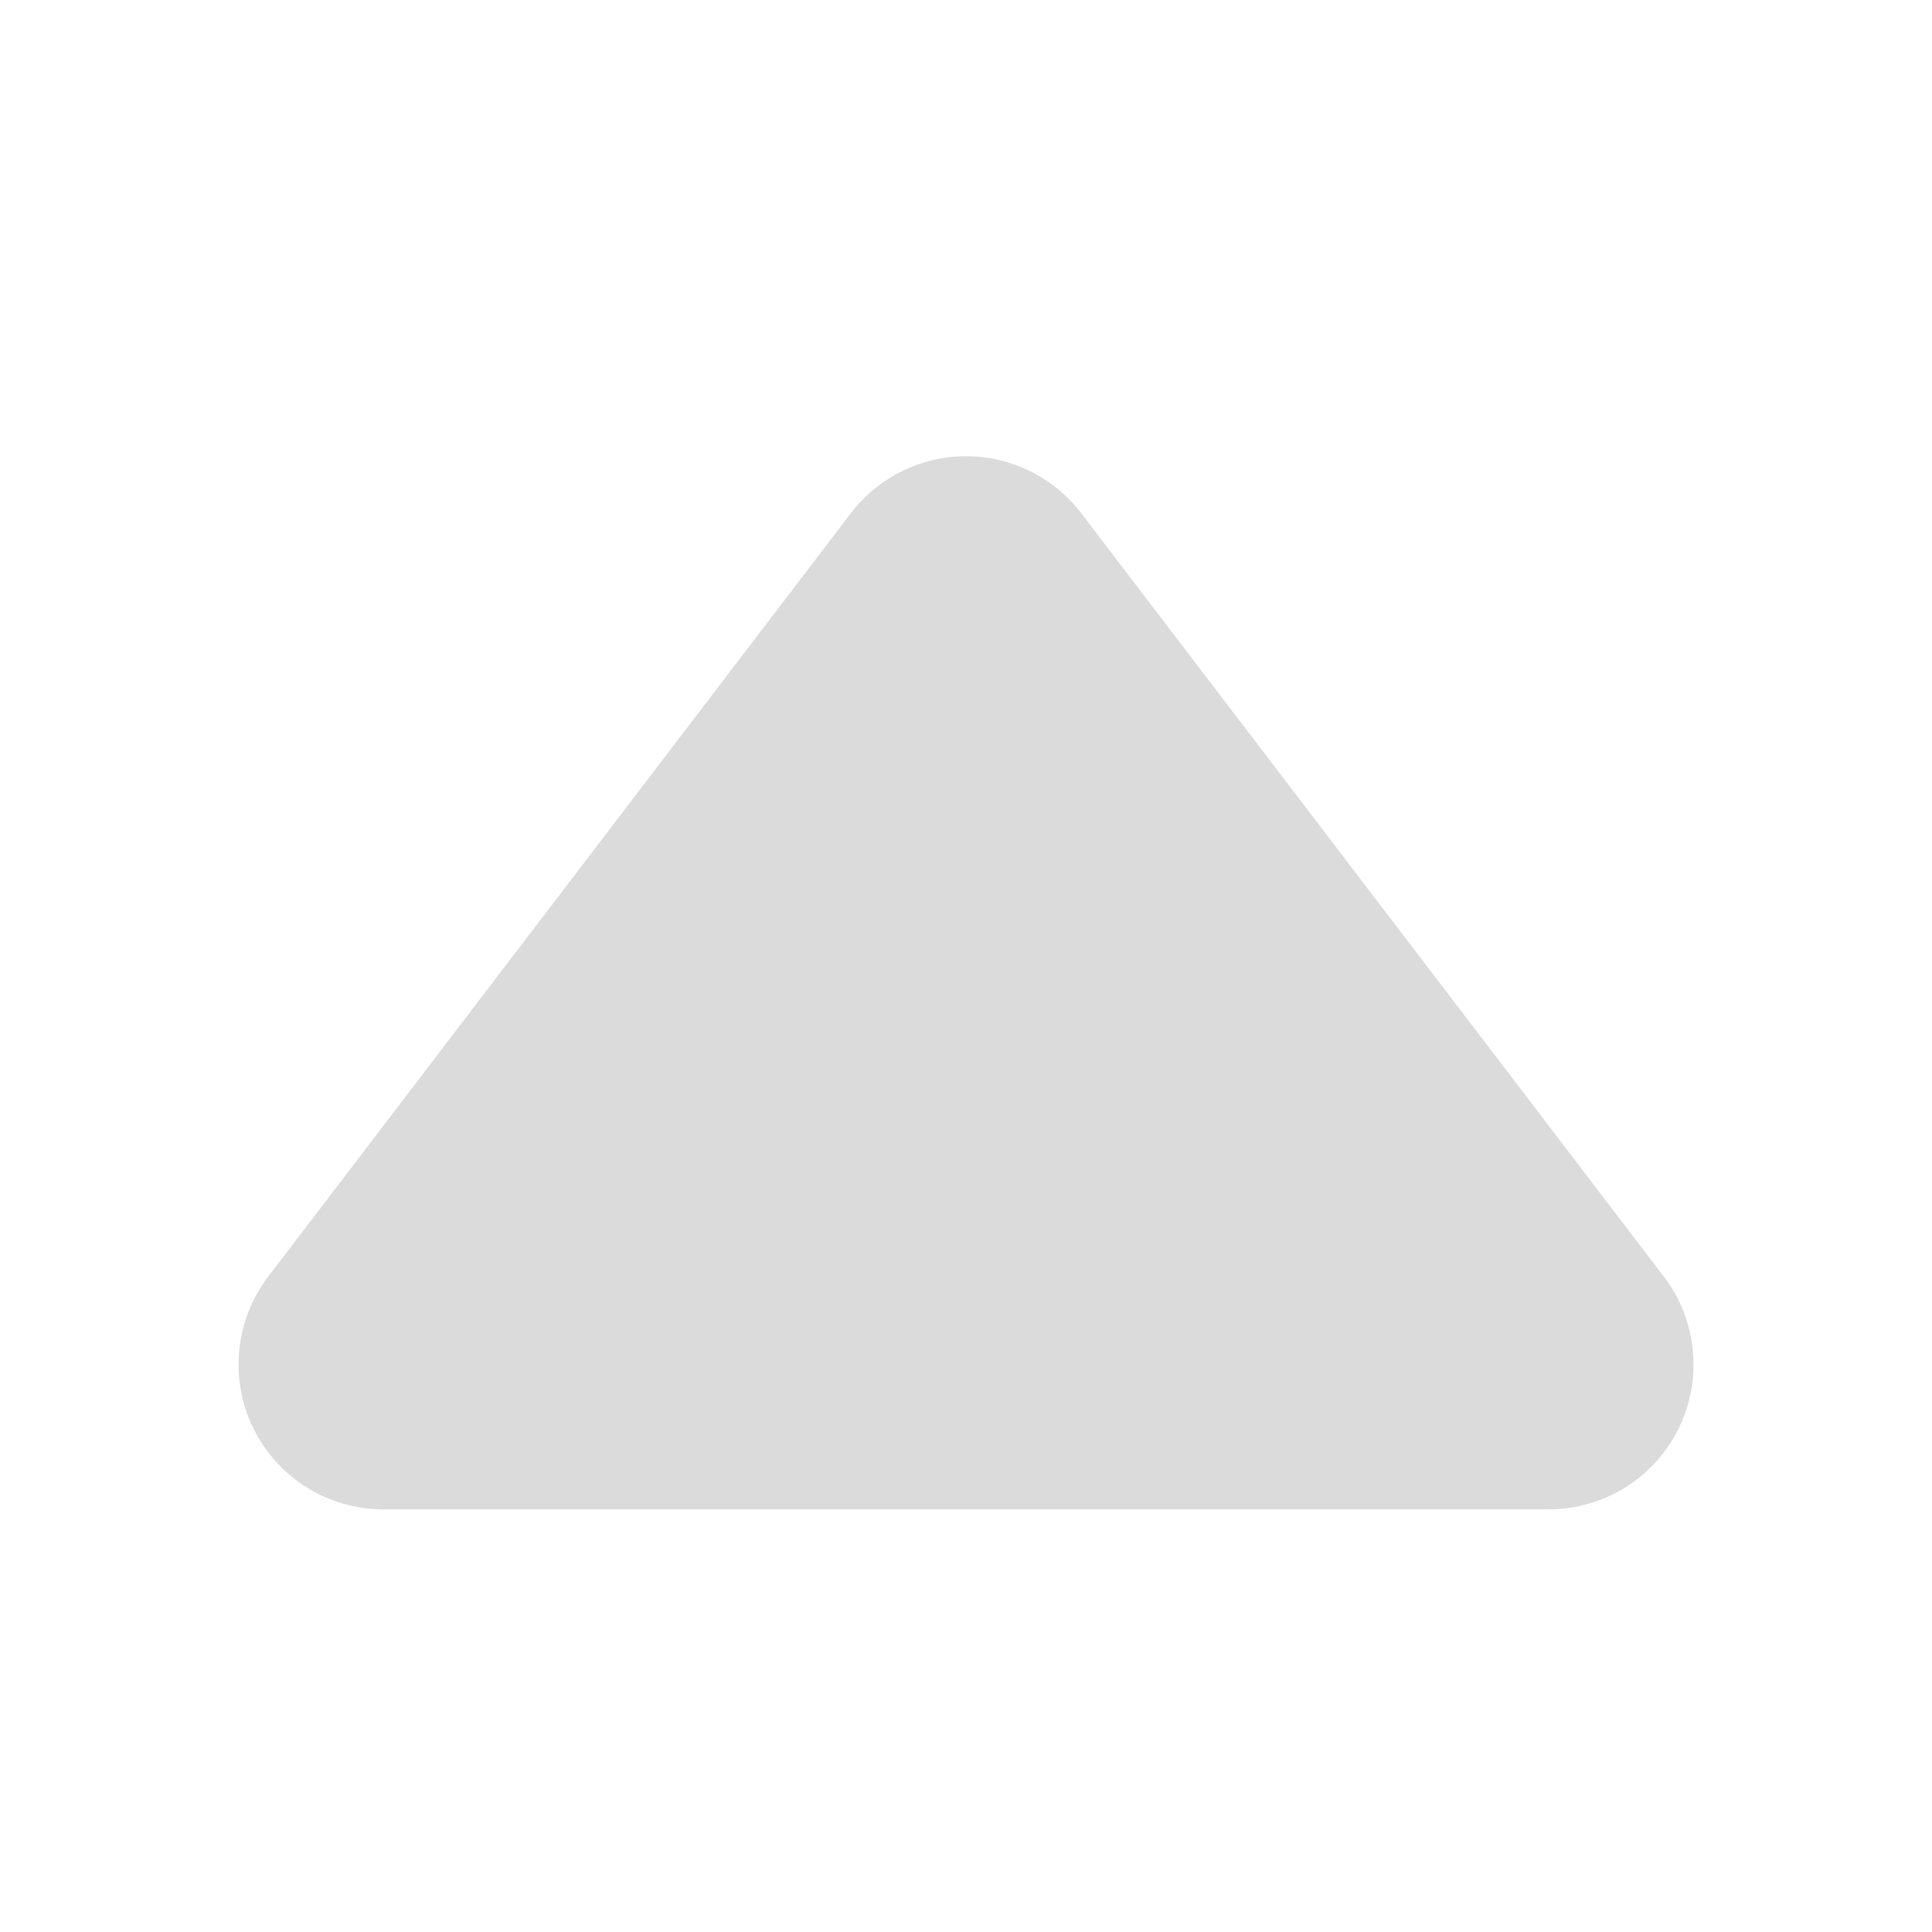
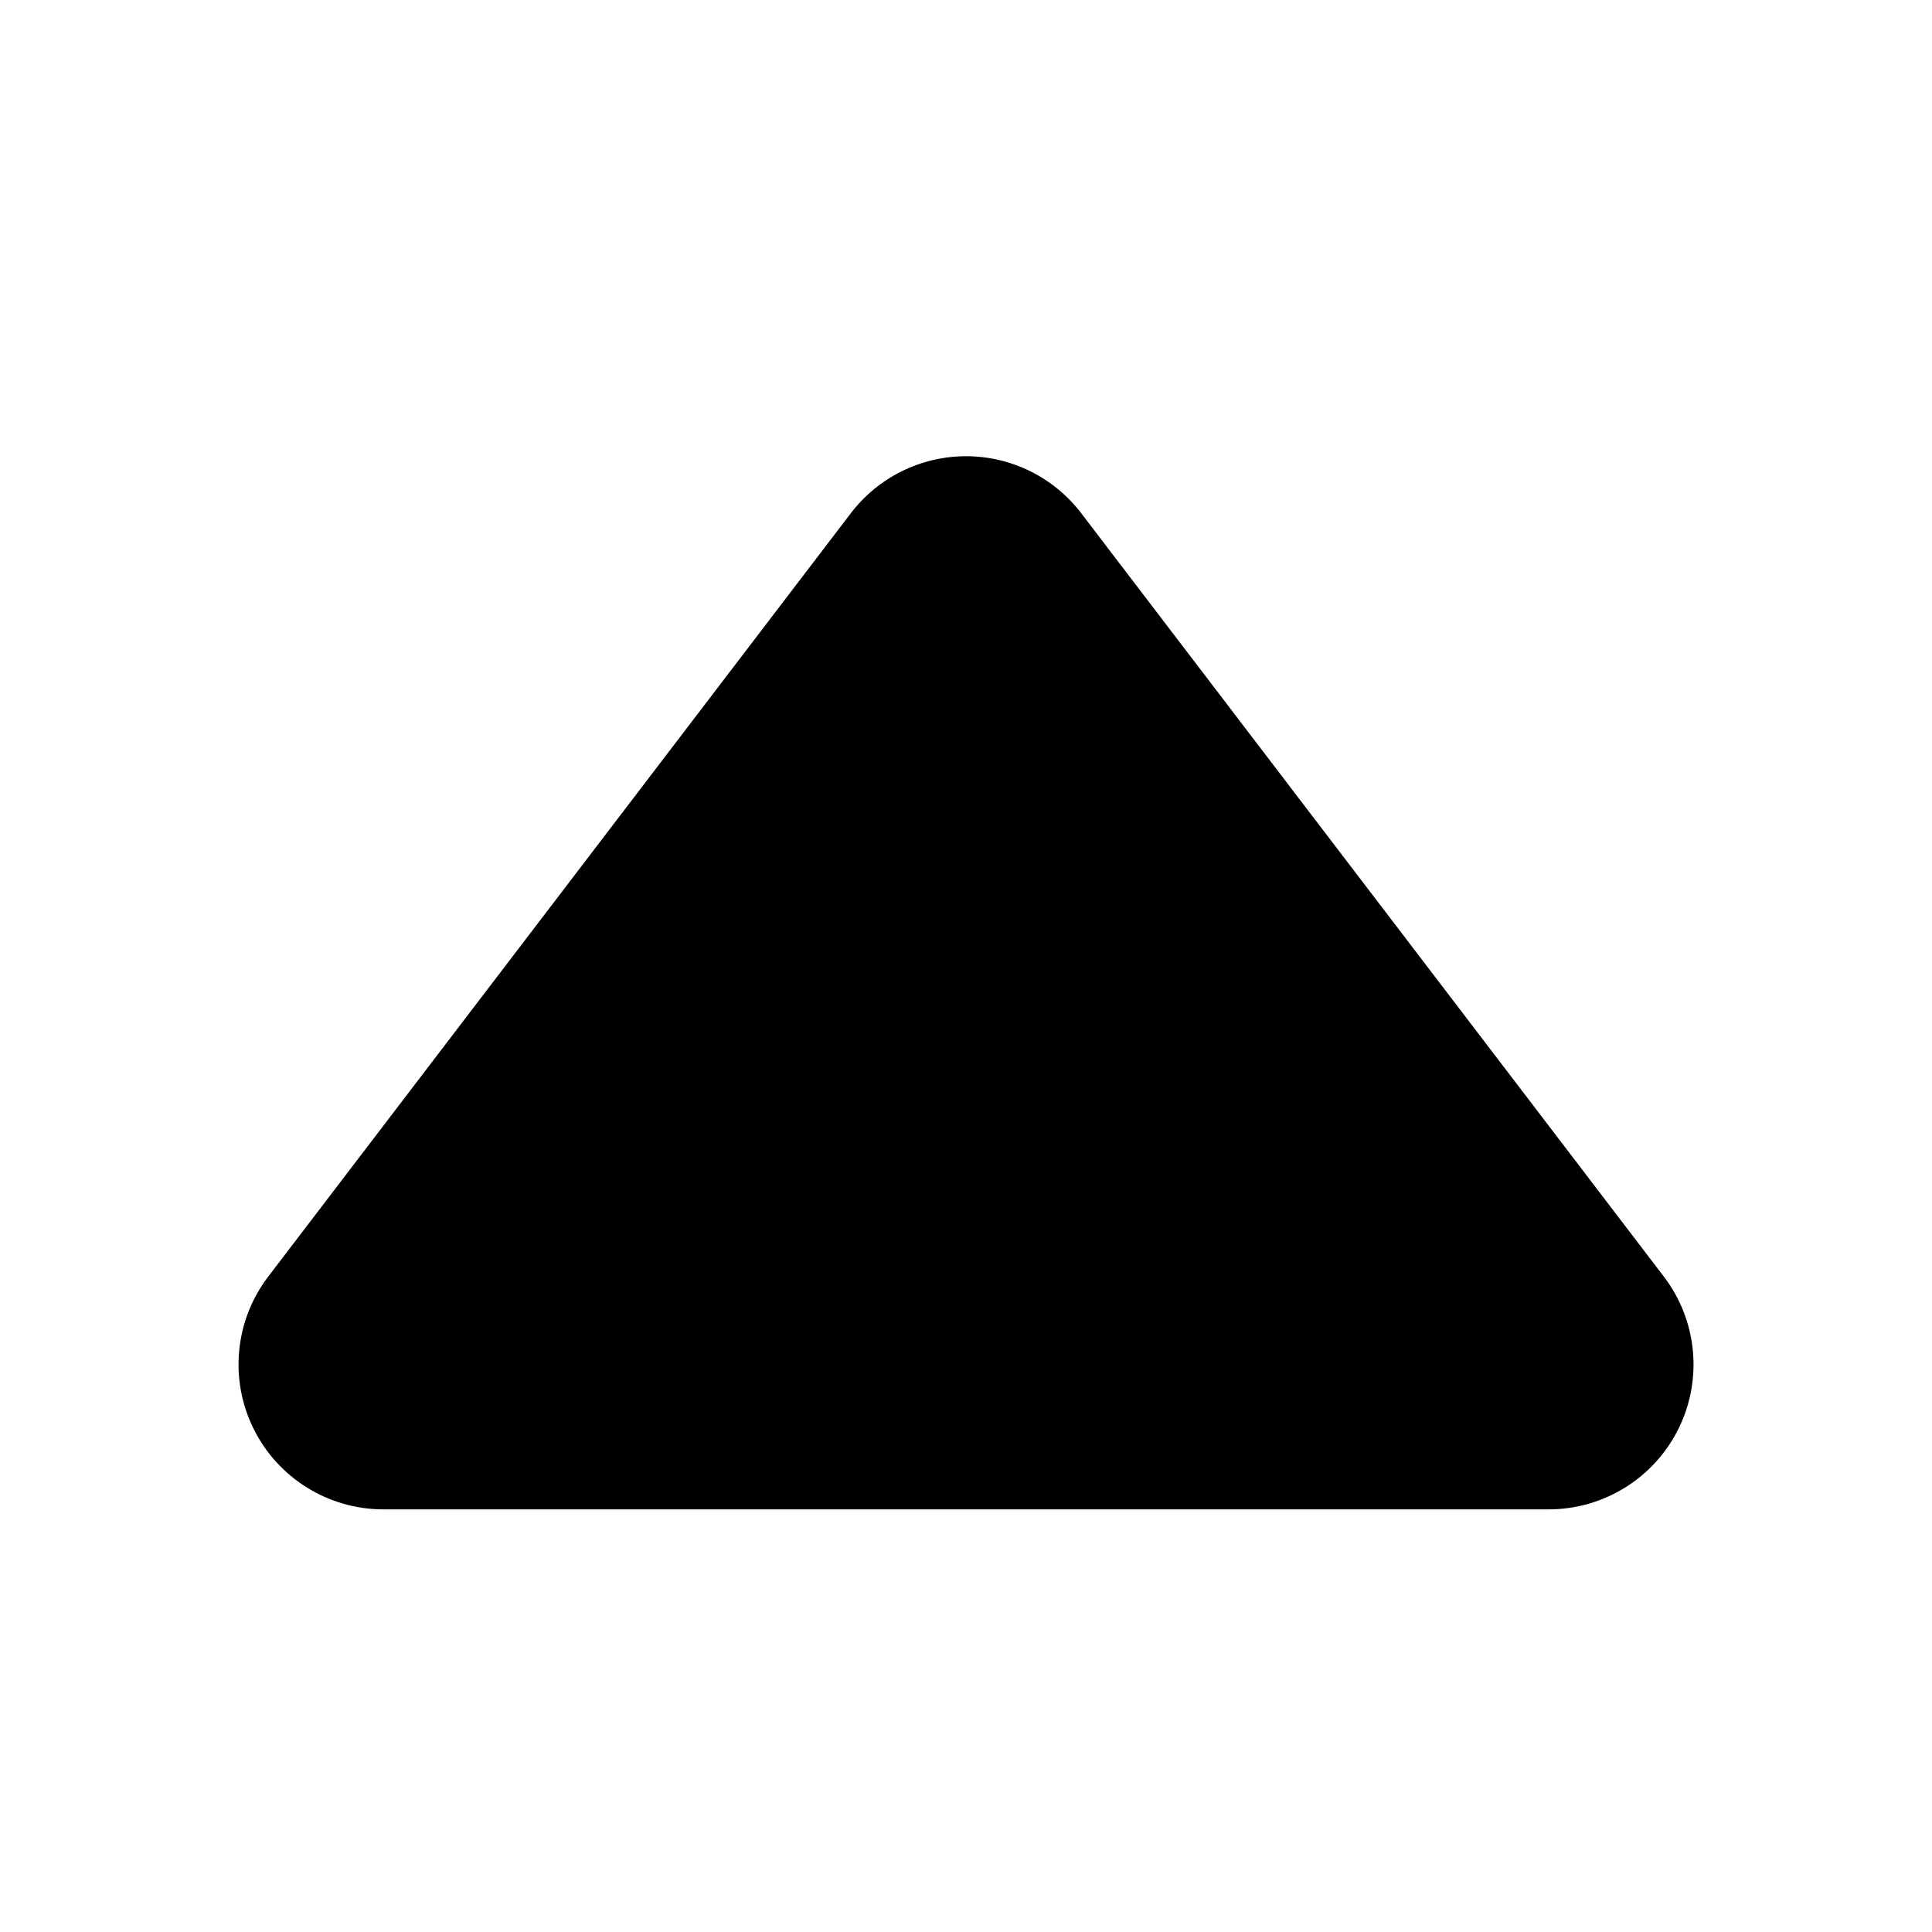
<svg xmlns="http://www.w3.org/2000/svg" t="1667533093366" class="icon" viewBox="0 0 1024 1024" version="1.1" p-id="2264" width="200" height="200">
-   <path d="M573.056 272l308.8 404.608A76.8 76.8 0 0 1 820.736 800H203.232a76.8 76.8 0 0 1-61.056-123.392L450.976 272a76.8 76.8 0 0 1 122.08 0z" p-id="2265" fill="#dbdbdb" />
+   <path d="M573.056 272l308.8 404.608A76.8 76.8 0 0 1 820.736 800H203.232a76.8 76.8 0 0 1-61.056-123.392L450.976 272a76.8 76.8 0 0 1 122.08 0z" p-id="2265" fill="currentColor" />
</svg>
